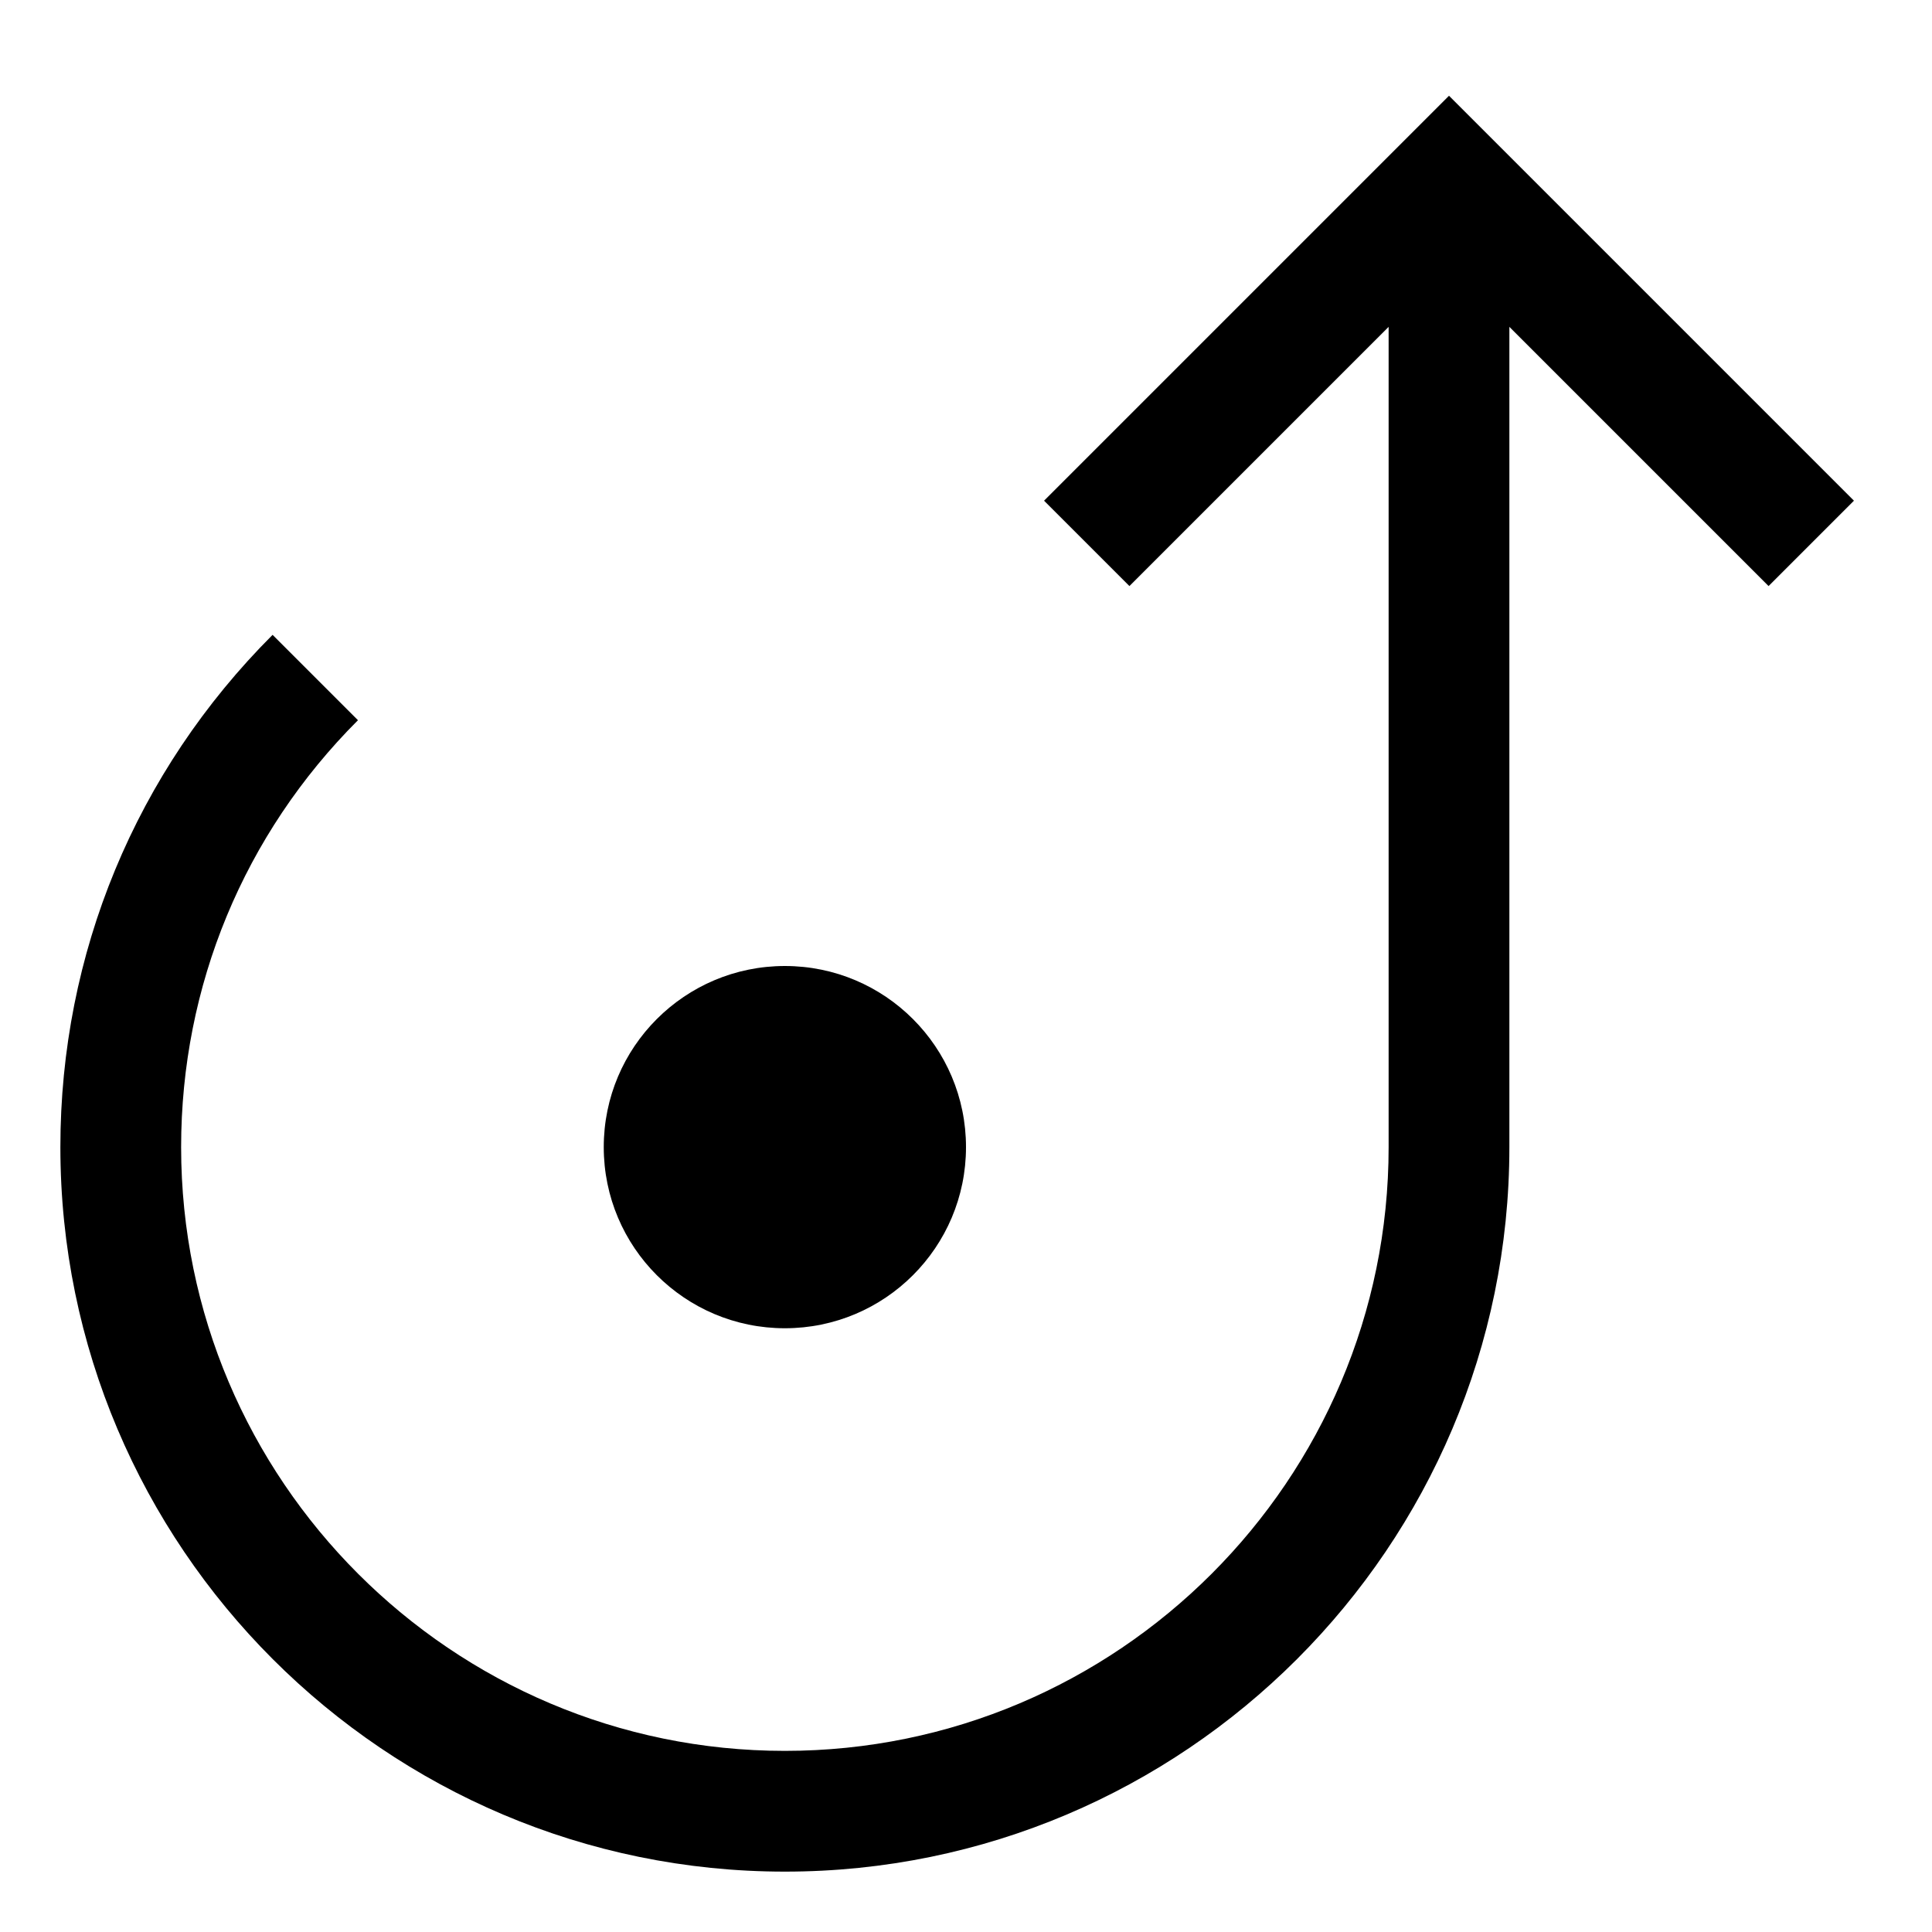
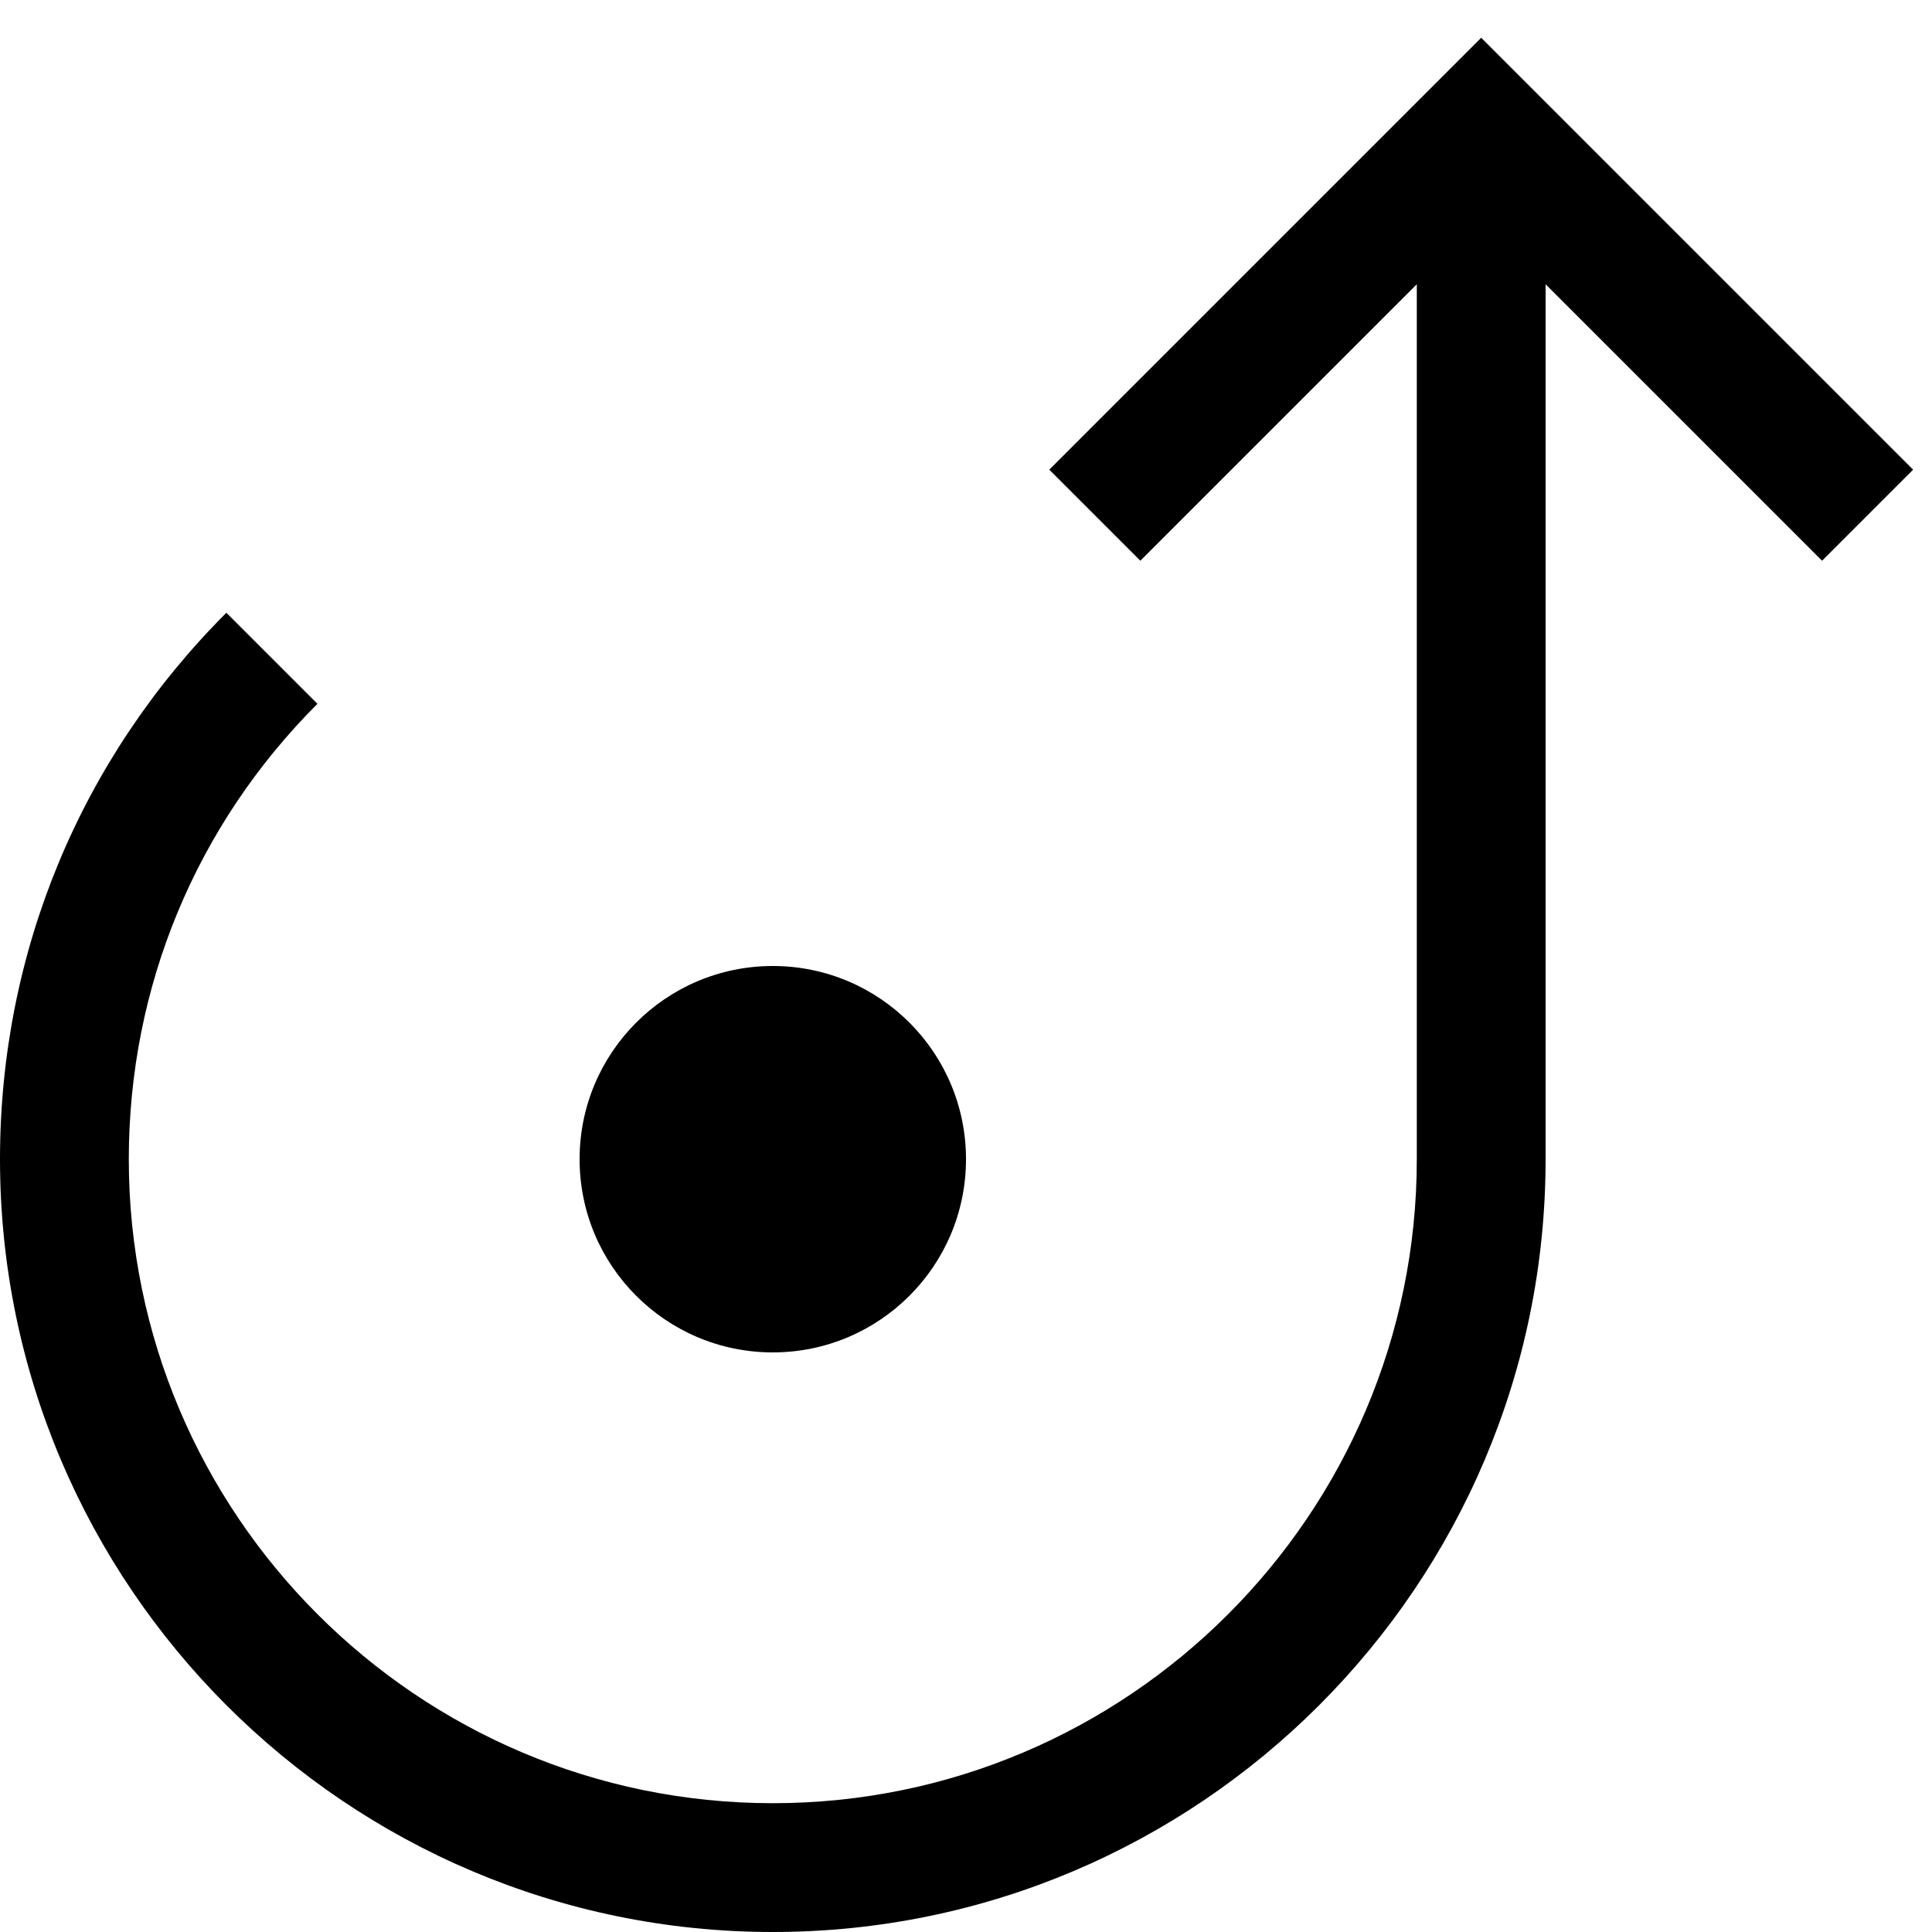
- <svg xmlns="http://www.w3.org/2000/svg" version="1.1" x="0px" y="0px" width="32px" height="32px" viewBox="0 0 32 32">
-   <g>
-     <path d="M30.707,8.293L24,1.586l-6.707,6.707l1.414,1.414L23,5.414V19c0,5.514-4.486,10-10,10S3,24.514,3,19 c0-2.671,1.04-5.182,2.929-7.071l-1.414-1.414C2.248,12.782,1,15.795,1,19c0,6.617,5.383,12,12,12s12-5.383,12-12V5.414 l4.293,4.293L30.707,8.293z" />
-     <circle cx="13" cy="19" r="3" />
-   </g>
+ <svg xmlns="http://www.w3.org/2000/svg" width="30px" height="30px" viewBox="0 0 30 30" fill-rule="evenodd" version="1.1">
+   <path d="M29.707,7.293 L23,0.586 L16.293,7.293 L17.707,8.707 L22,4.414 L22,18 C22,23.514 17.514,28 12,28 C6.486,28 2,23.514 2,18 C2,15.329 3.04,12.818 4.929,10.929 L3.515,9.515 C1.248,11.782 0,14.795 0,18 C0,24.617 5.383,30 12,30 C18.617,30 24,24.617 24,18 L24,4.414 L28.293,8.707 L29.707,7.293 L29.707,7.293 Z" />
+   <circle cx="12" cy="18" r="3" />
</svg>
